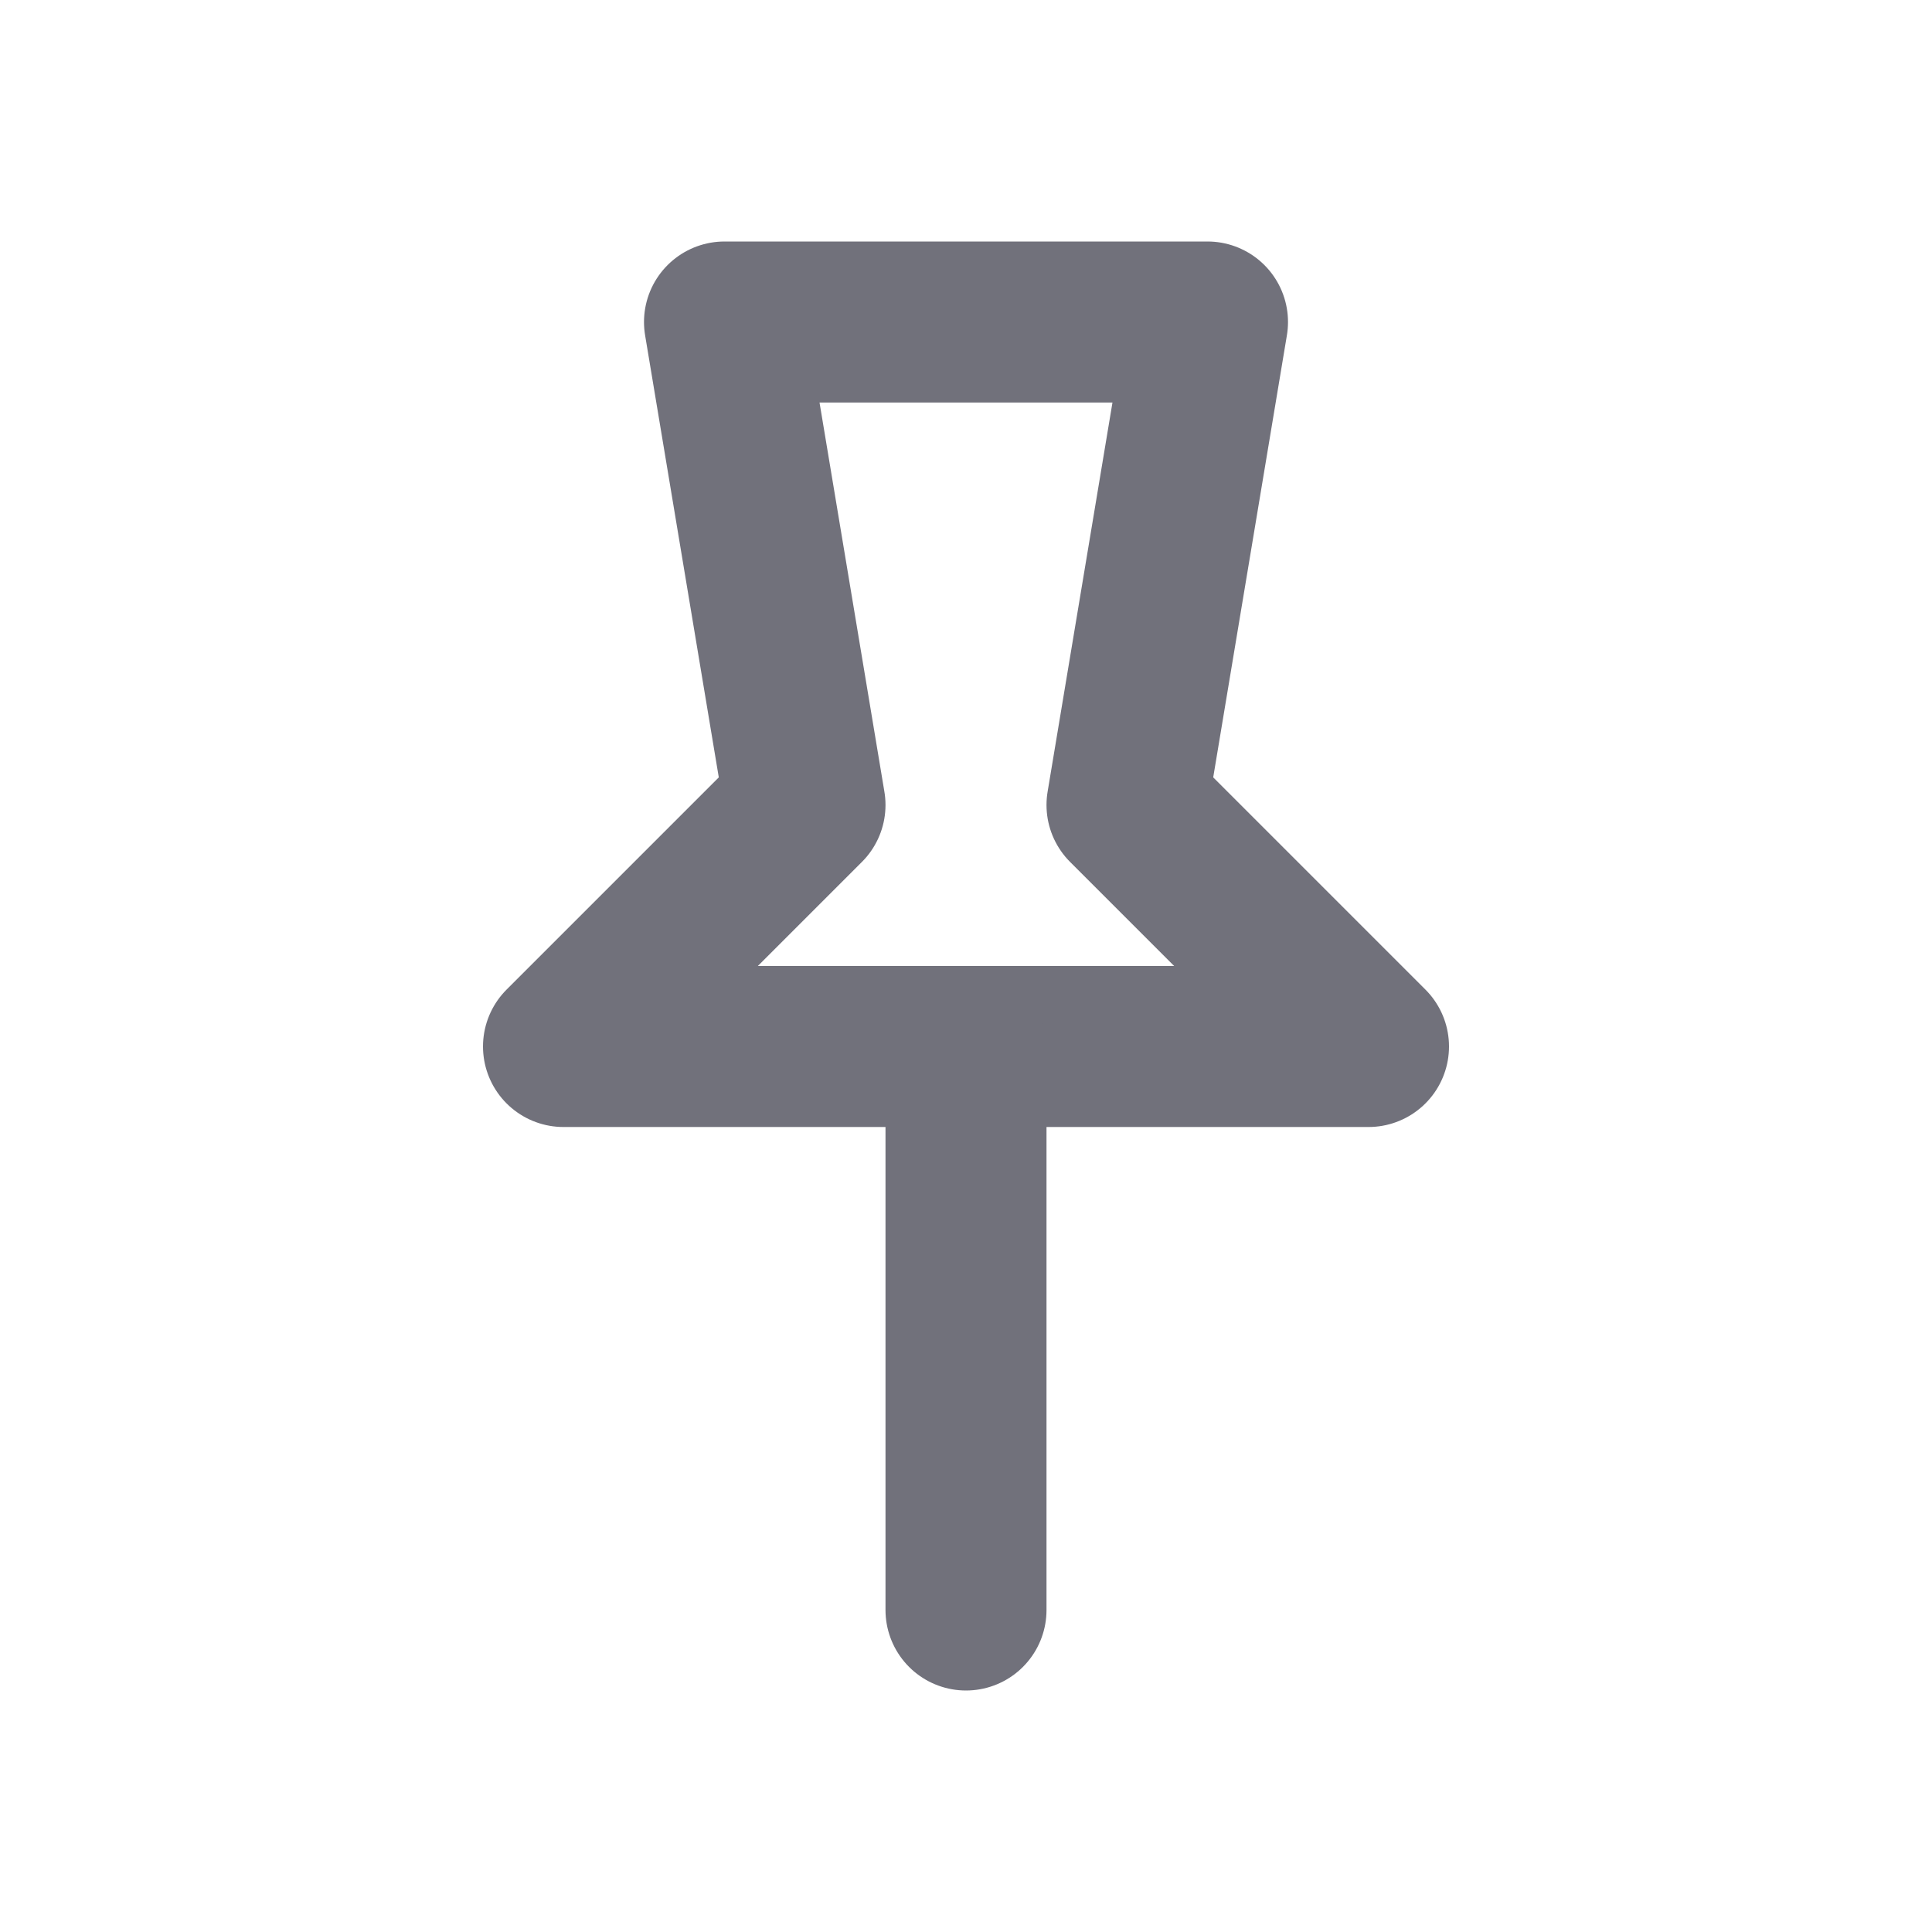
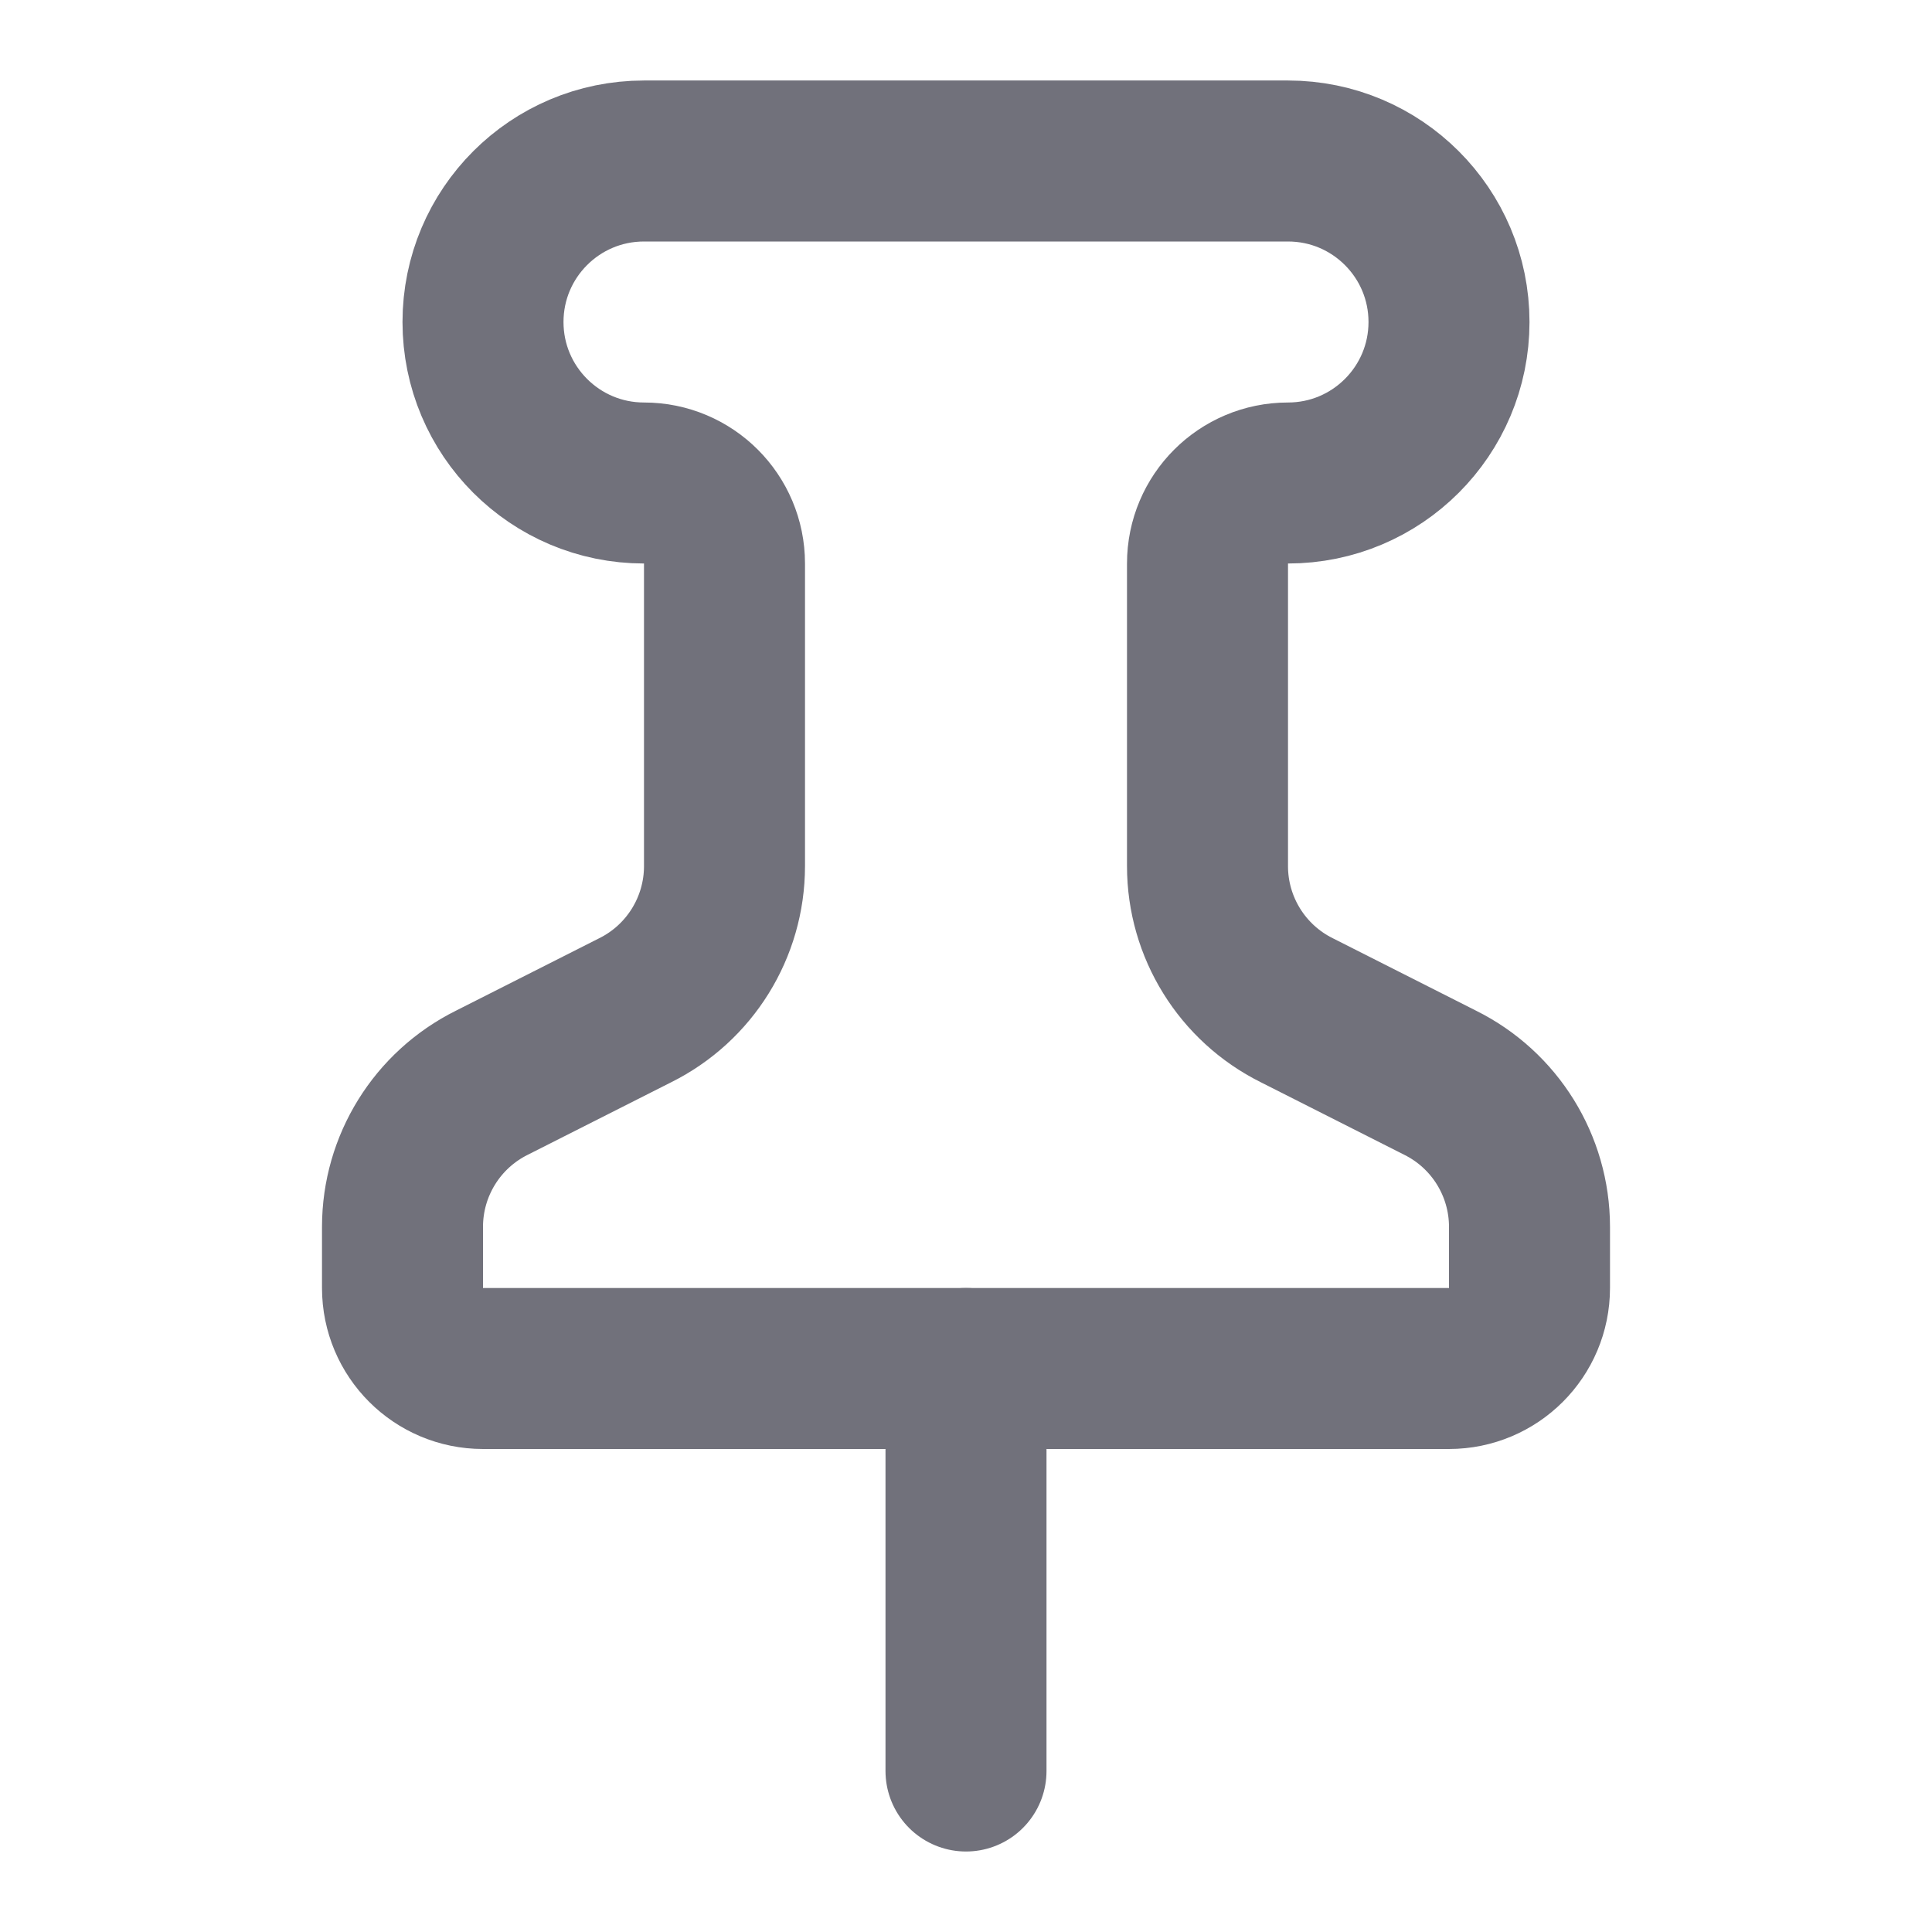
<svg xmlns="http://www.w3.org/2000/svg" width="24" height="24" viewBox="0 0 24 24" fill="none" stroke="#71717b" stroke-width="2" stroke-linecap="round" stroke-linejoin="round">
-   <path d="M9 4h6l-1 6 3 3H7l3-3z" />
-   <path d="M12 13v7" />
+   <path d="M12 17v5" />
+   <path d="M9 10.76a2 2 0 0 1-1.11 1.79l-1.78.9A2 2 0 0 0 5 15.24V16a1 1 0 0 0 1 1h12a1 1 0 0 0 1-1v-.76a2 2 0 0 0-1.11-1.79l-1.78-.9A2 2 0 0 1 15 10.76V7a1 1 0 0 1 1-1 2 2 0 0 0 0-4H8a2 2 0 0 0 0 4 1 1 0 0 1 1 1z" />
</svg>
